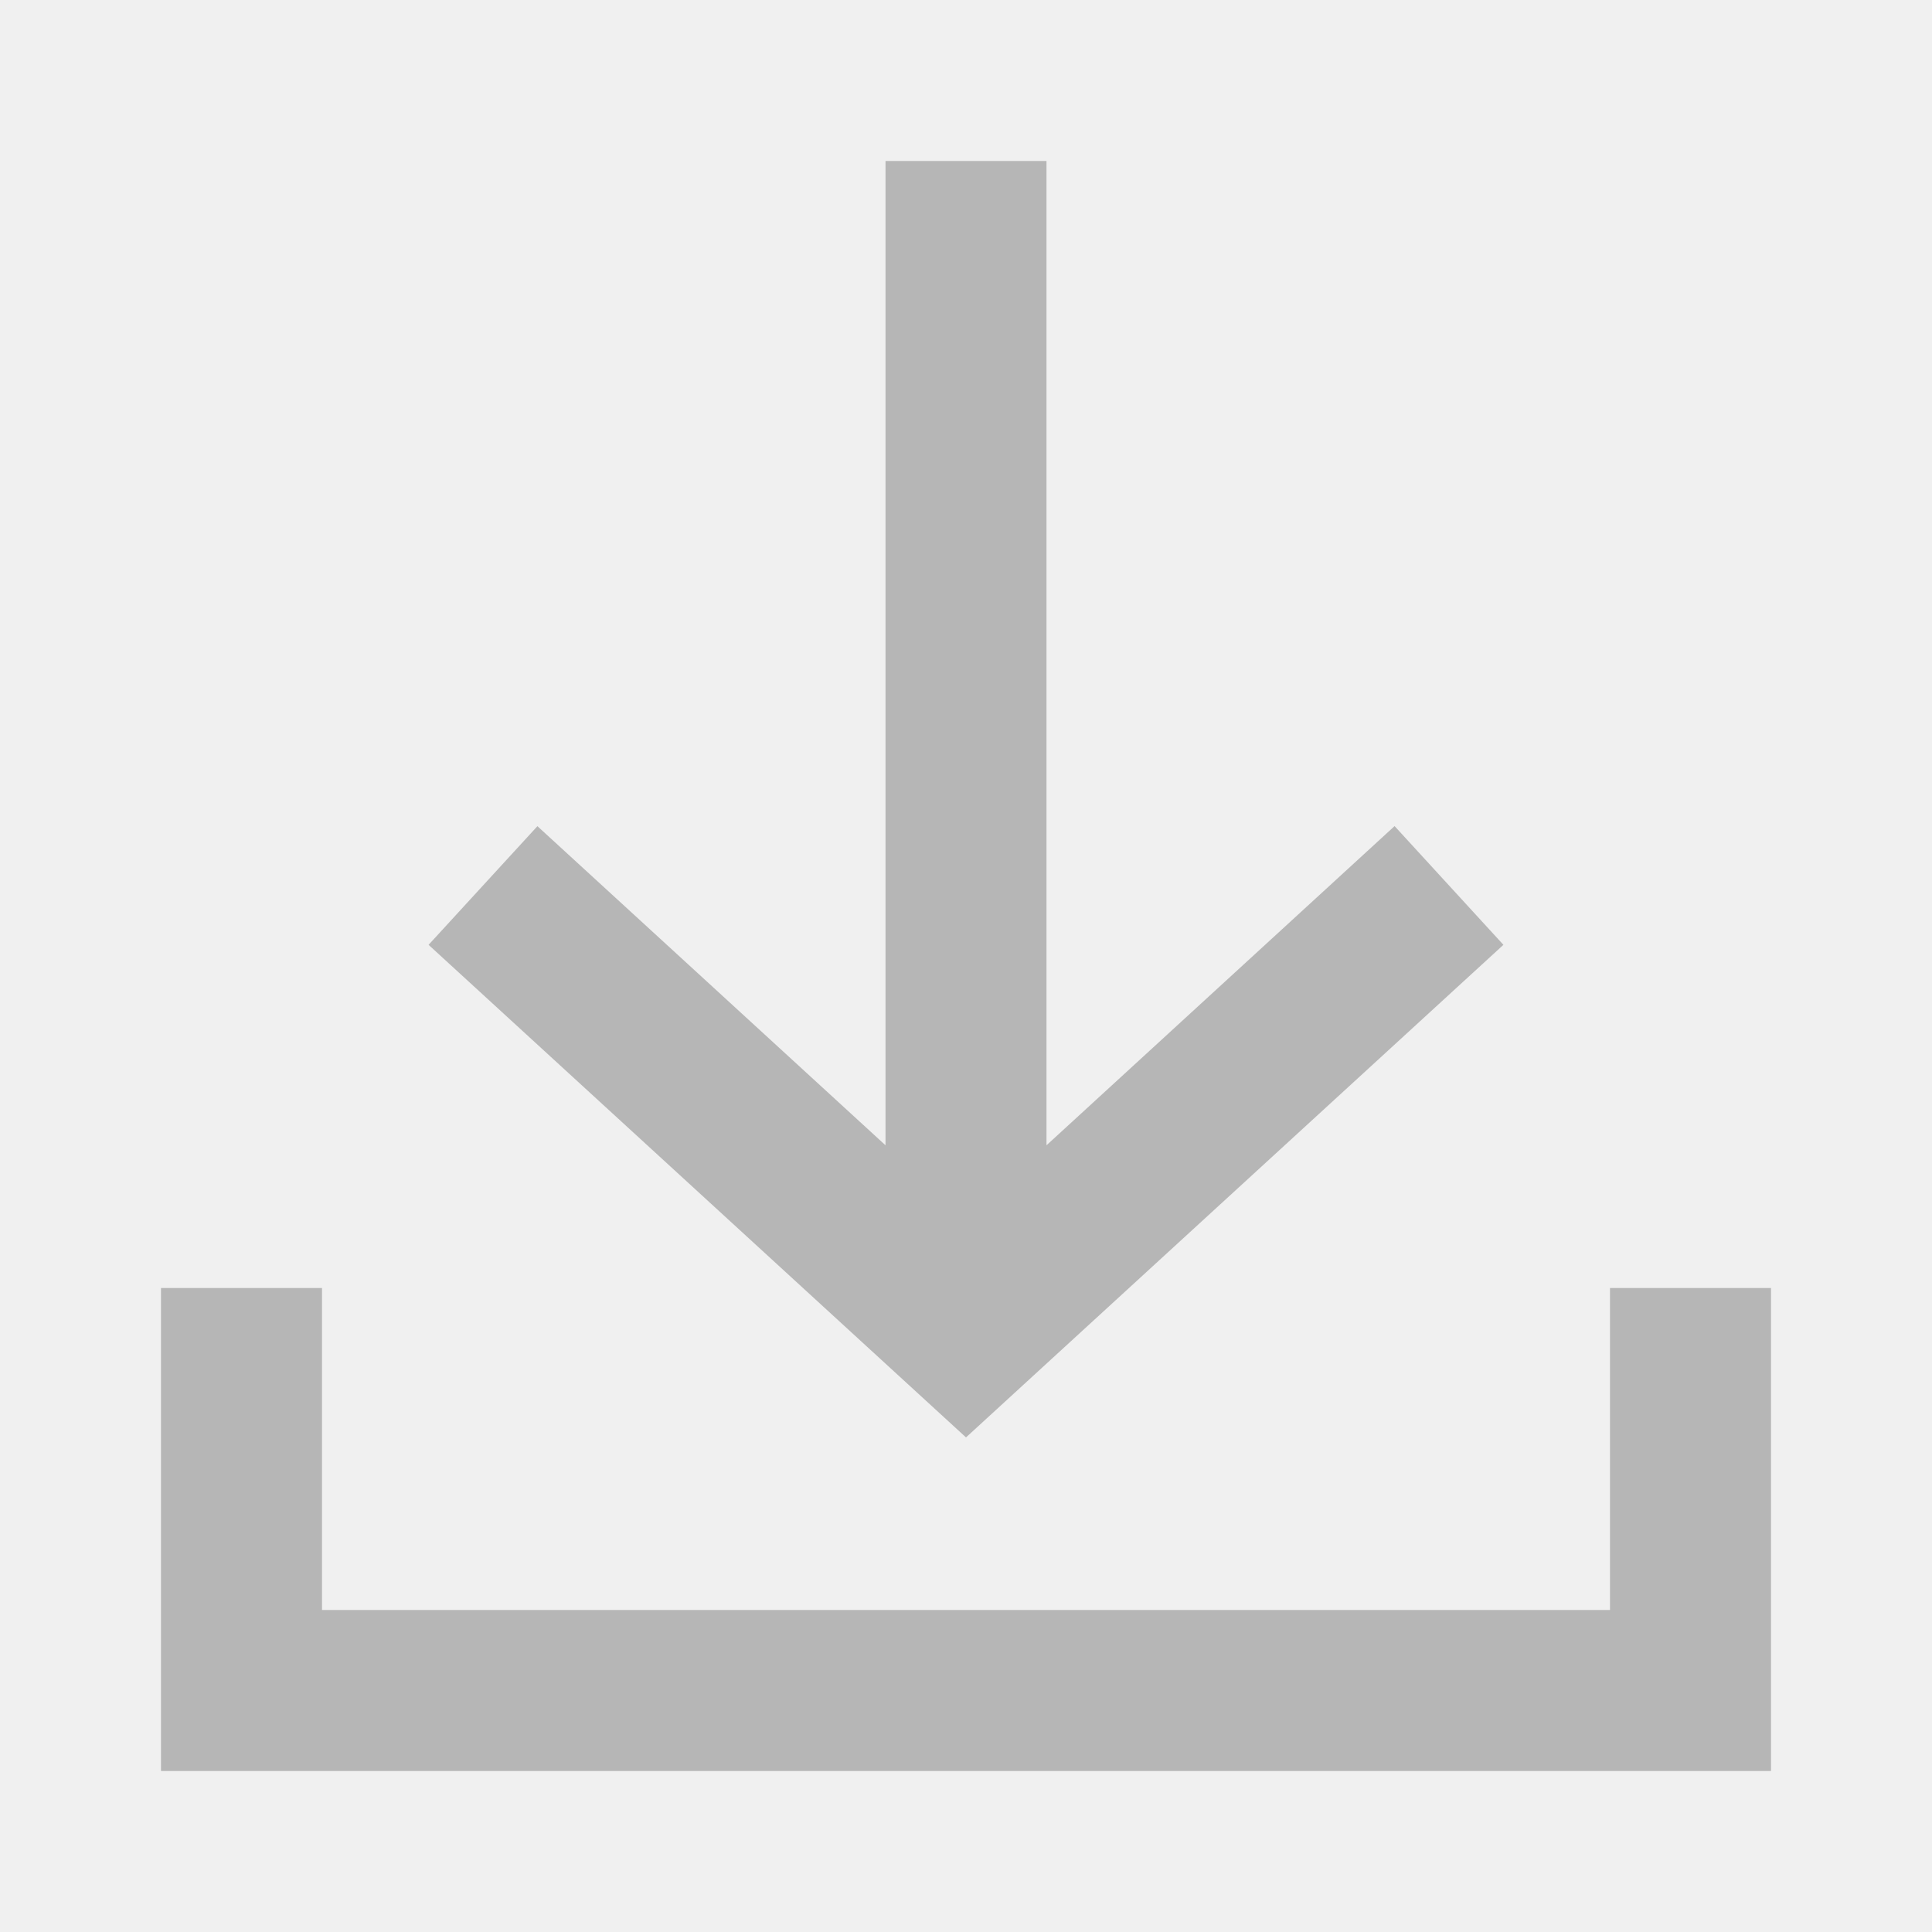
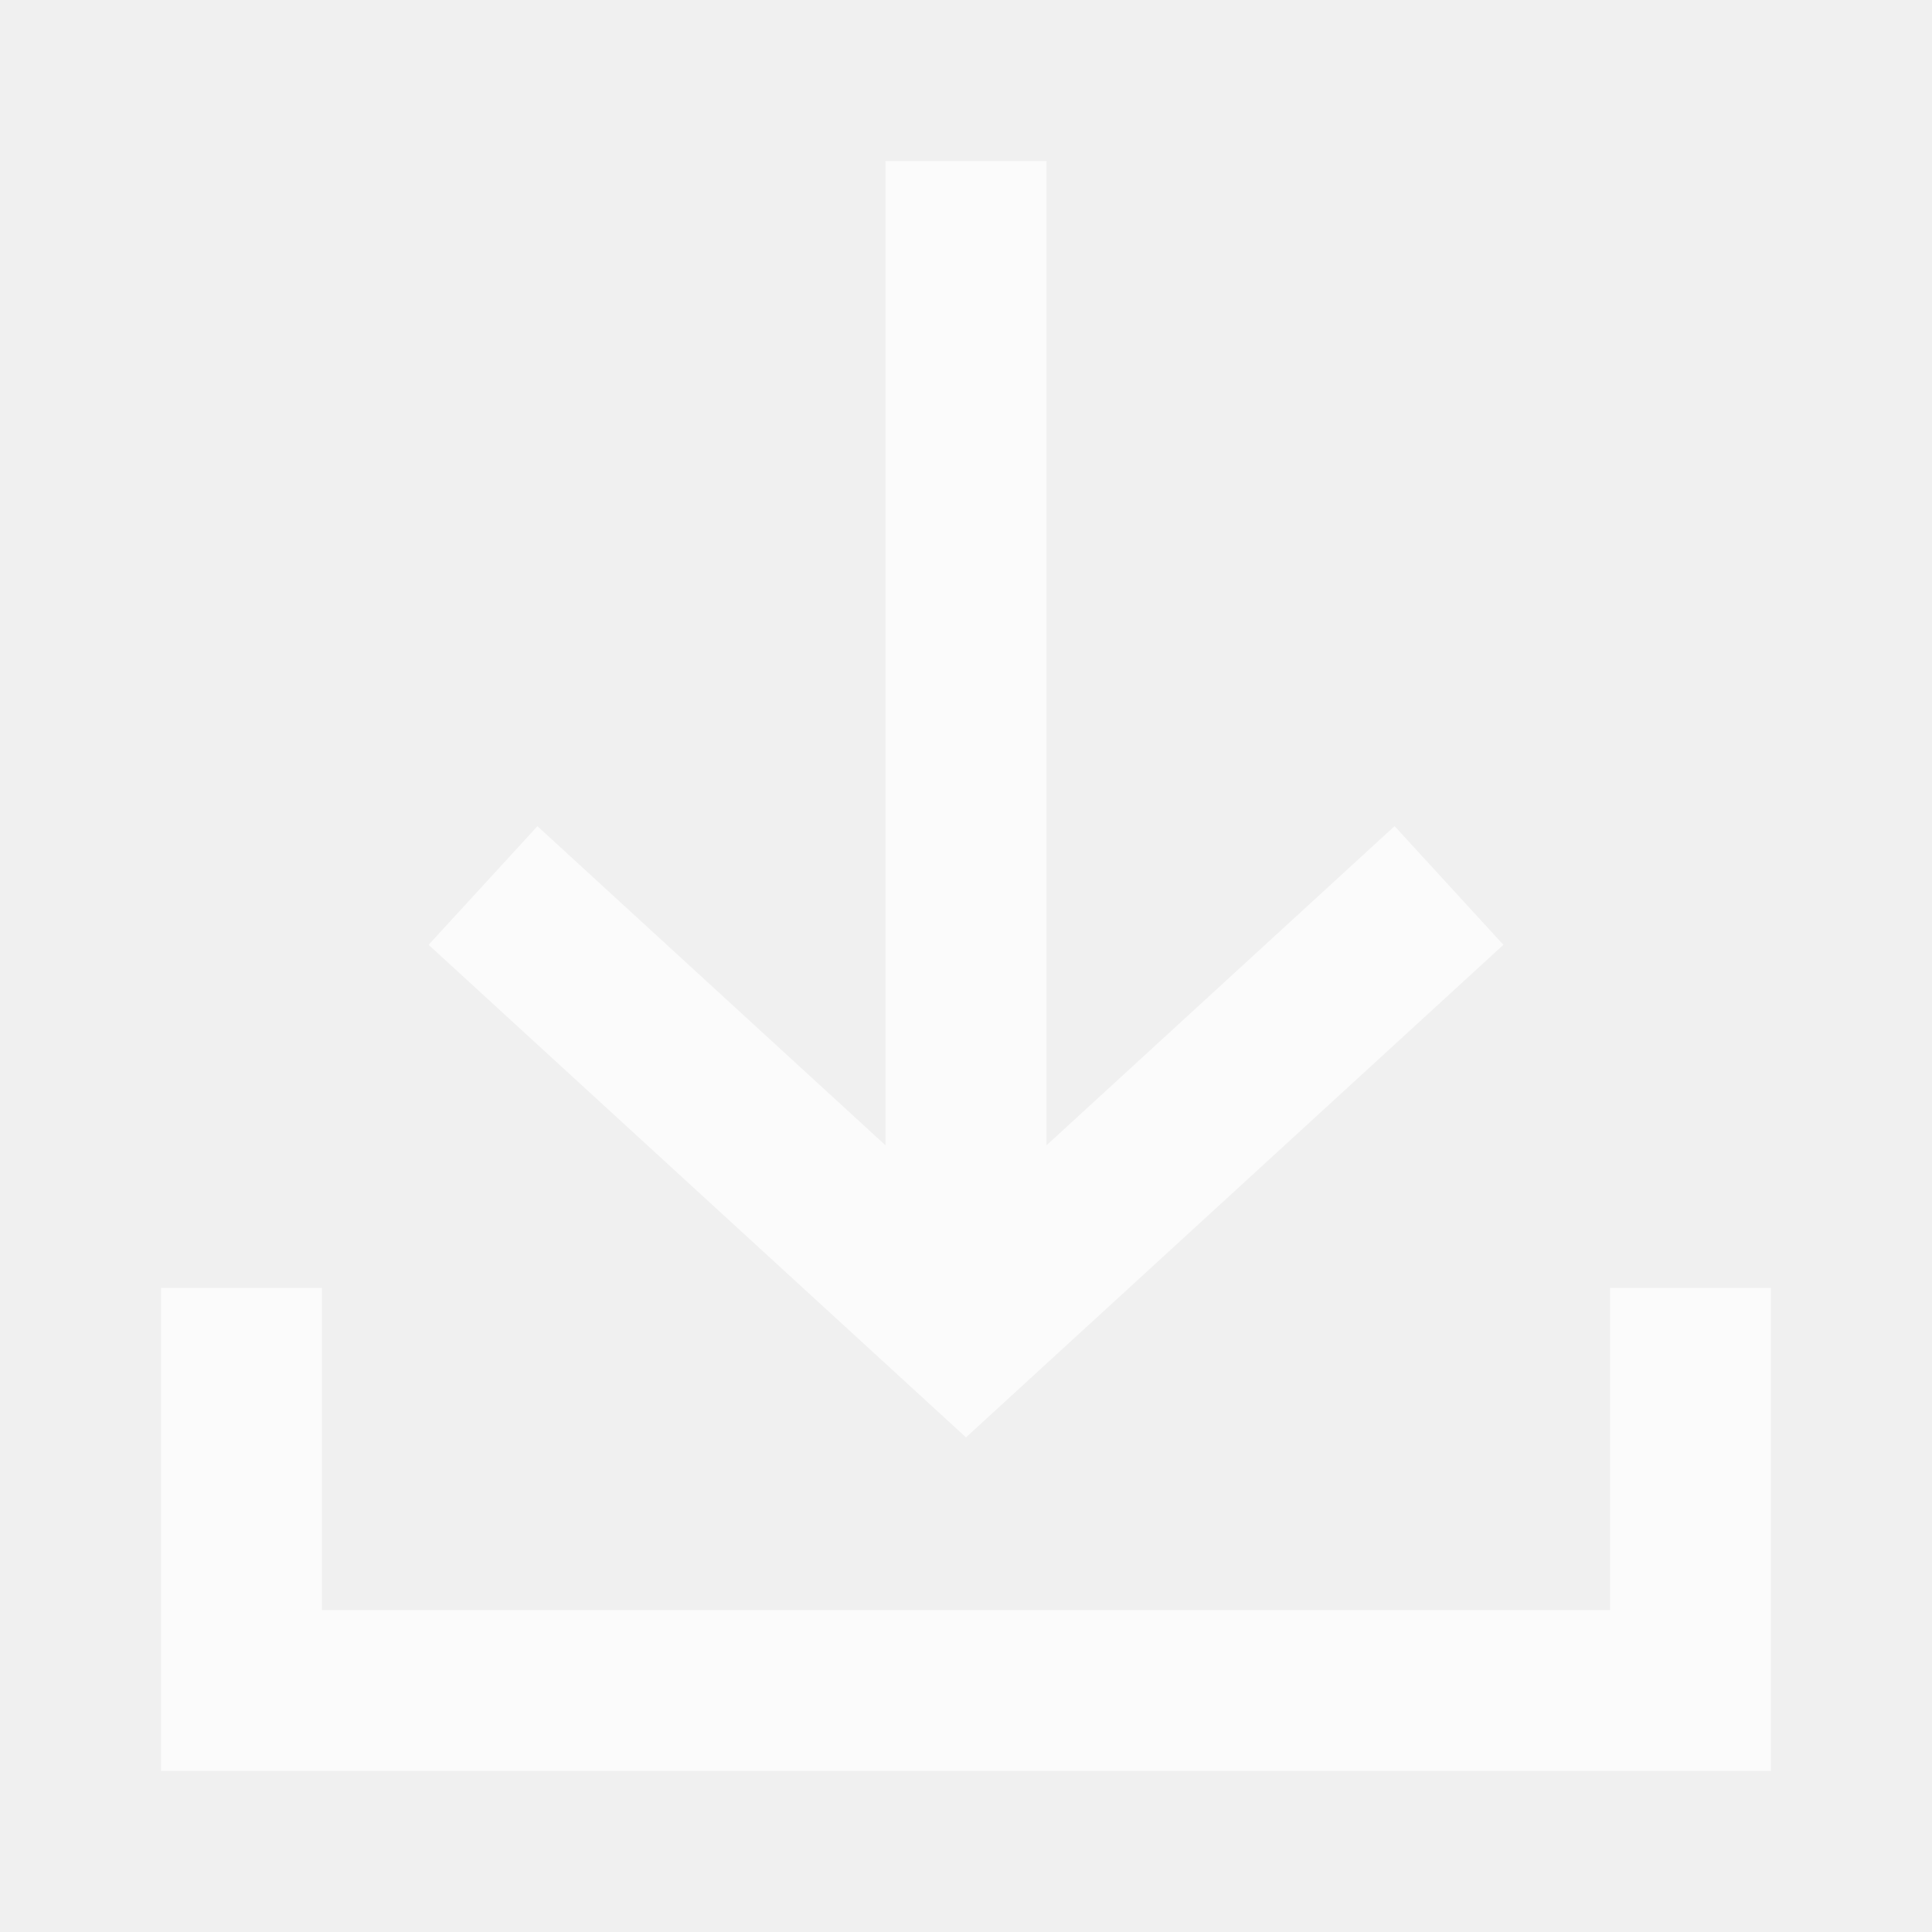
- <svg xmlns="http://www.w3.org/2000/svg" id="ic-transaction-received" width="24" height="24" viewBox="0 0 24 24">
+ <svg xmlns="http://www.w3.org/2000/svg" width="24" height="24" viewBox="0 0 24 24">
  <defs>
    <style type="text/css">
-             .cls-1{fill:#B6B6B6}.cls-2{fill:none}
+             .cls-1{opacity:.7}.cls-2{fill:#fff}.cls-3{fill:none}
        </style>
  </defs>
-   <g id="Group_8834" data-name="Group 8834">
-     <path id="Path_18892" d="M18.676 11.737l-1.352-1.475L13 14.227V2h-2v12.227l-4.324-3.964-1.352 1.474L12 17.856z" class="cls-1" data-name="Path 18892" />
-     <path id="Path_18893" d="M20 16v4H4v-4H2v6h20v-6z" class="cls-1" data-name="Path 18893" />
+   <g id="ic-transaction-received" class="cls-1">
+     <g id="Group_8834" data-name="Group 8834">
+       <path id="Path_18892" d="M18.676 11.737l-1.352-1.475L13 14.227V2h-2v12.227l-4.324-3.964-1.352 1.474L12 17.856z" class="cls-2" data-name="Path 18892" />
+       <path id="Path_18893" d="M20 16v4H4v-4H2v6h20v-6z" class="cls-2" data-name="Path 18893" />
+     </g>
+     <path id="Rectangle_4413" d="M0 0h24v24H0z" class="cls-3" data-name="Rectangle 4413" />
  </g>
-   <path id="Rectangle_4413" d="M0 0h24v24H0z" class="cls-2" data-name="Rectangle 4413" />
</svg>
